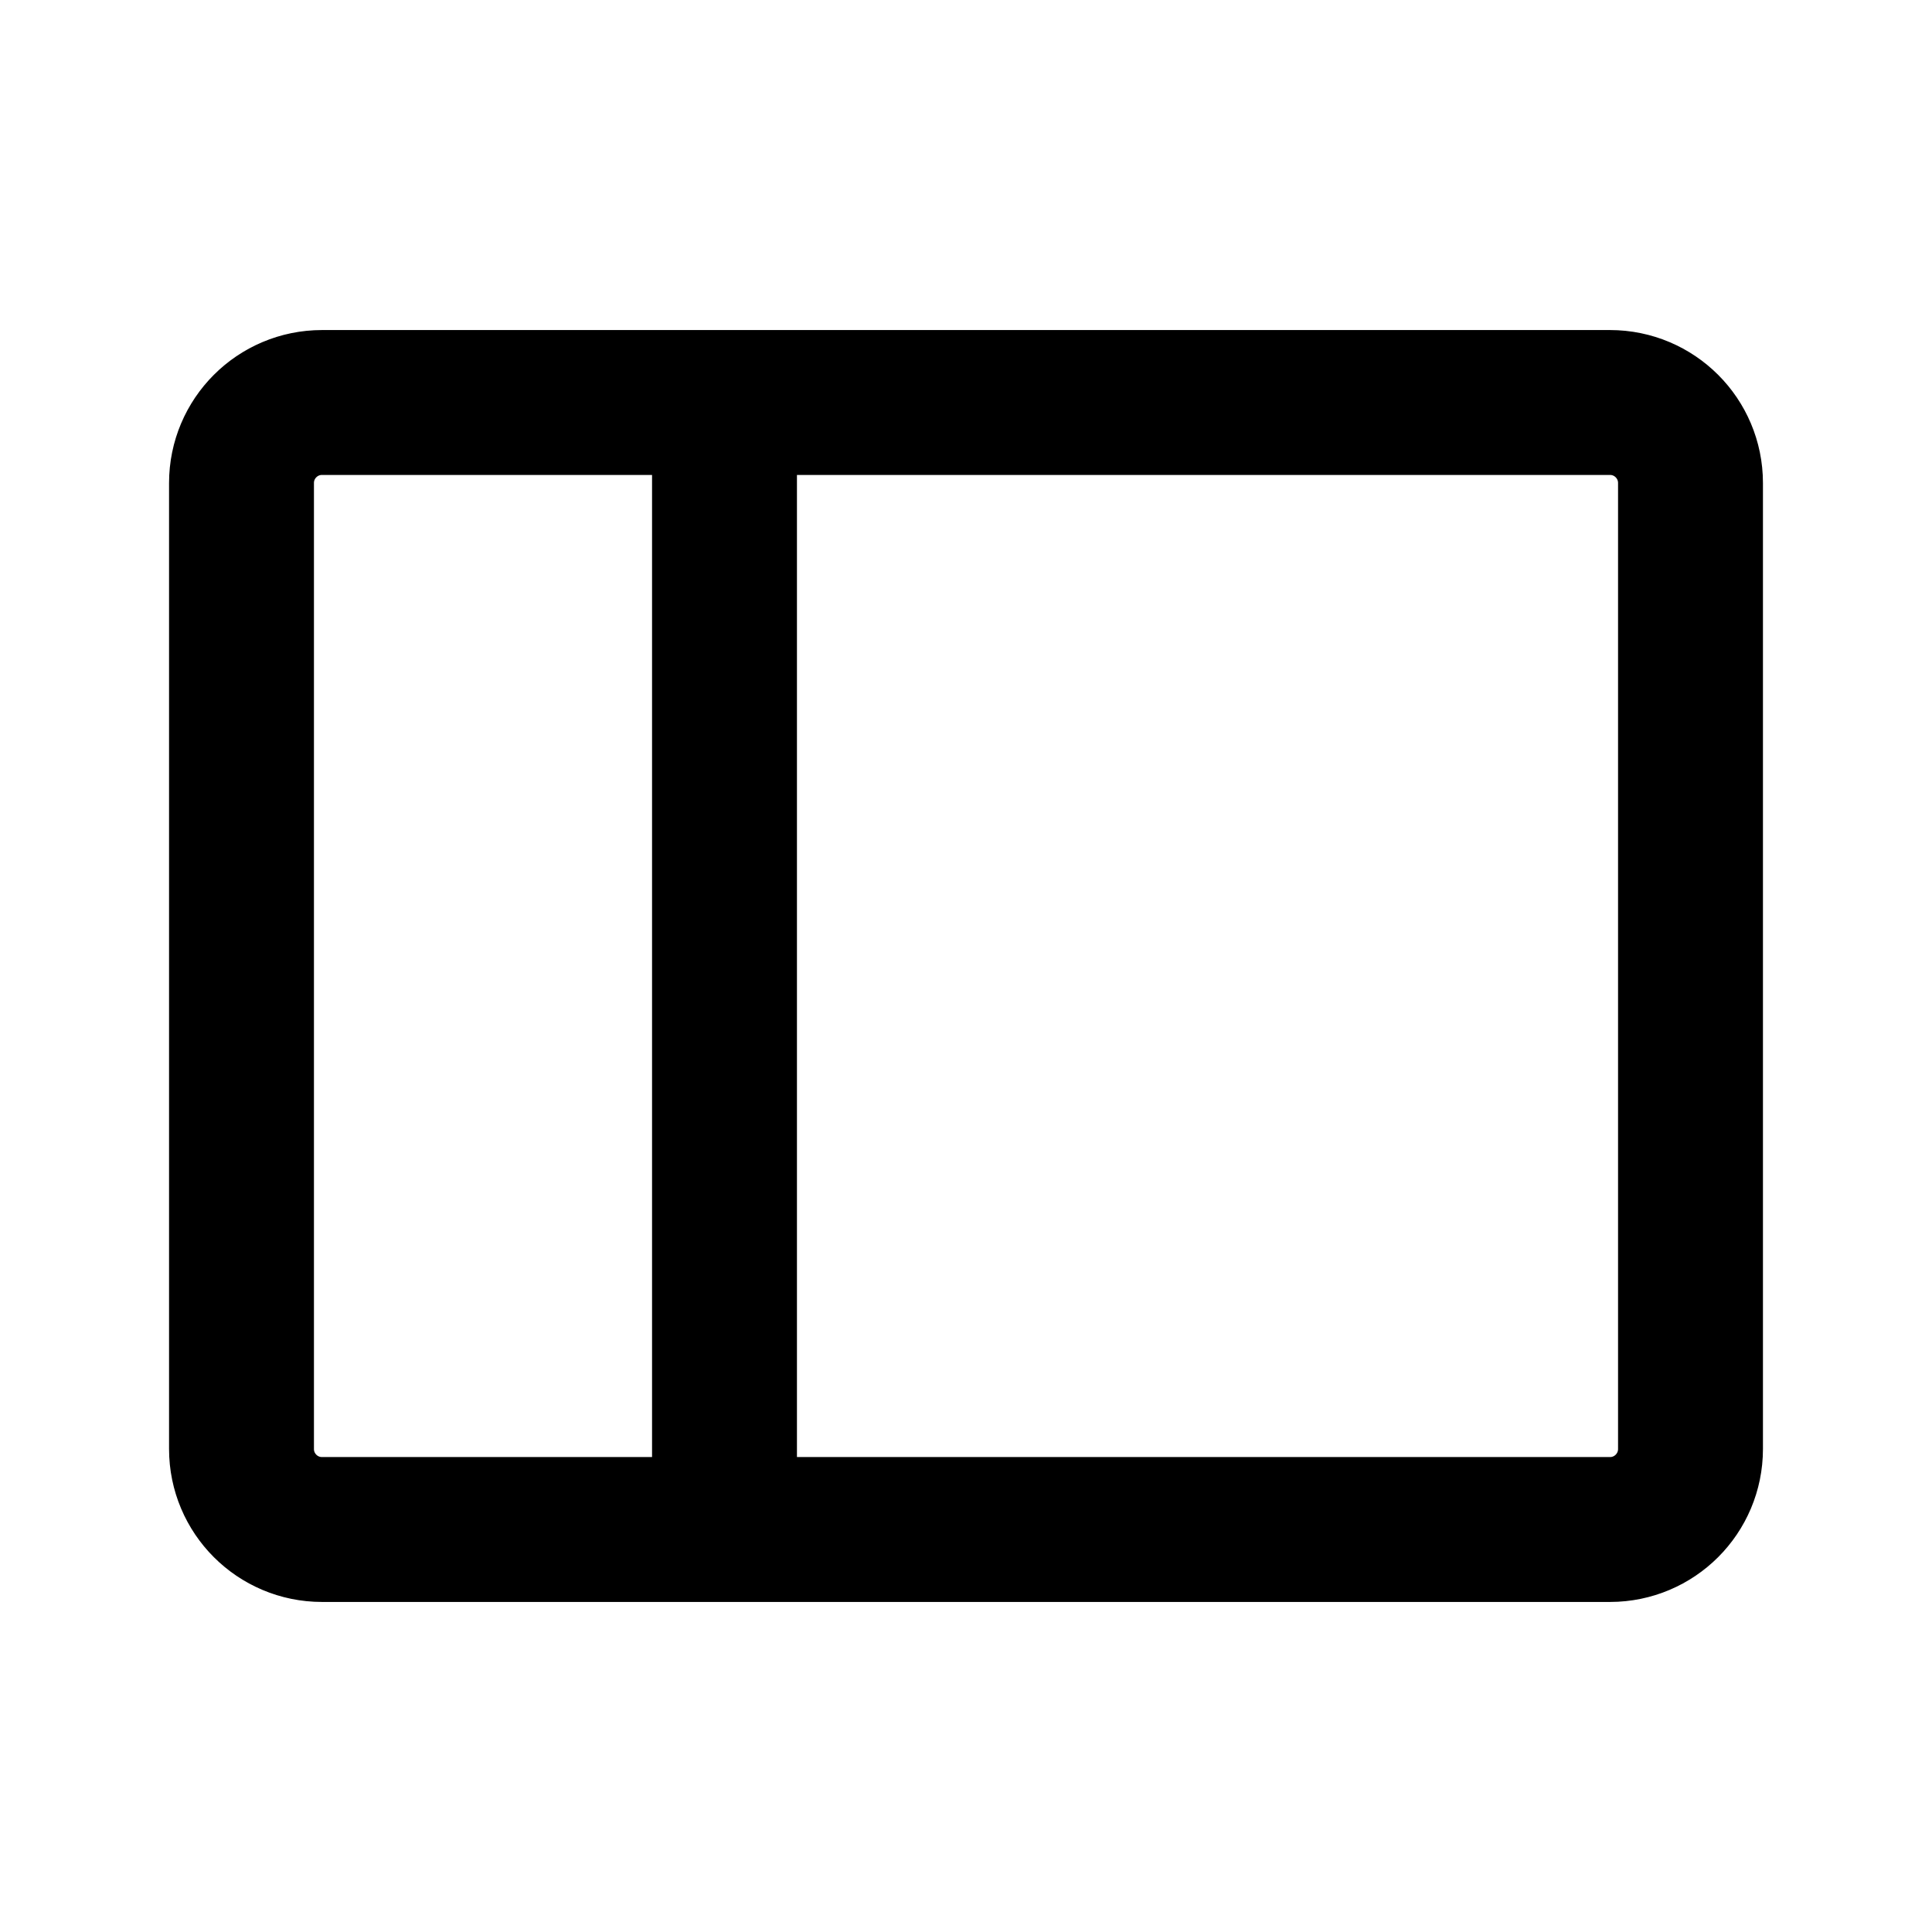
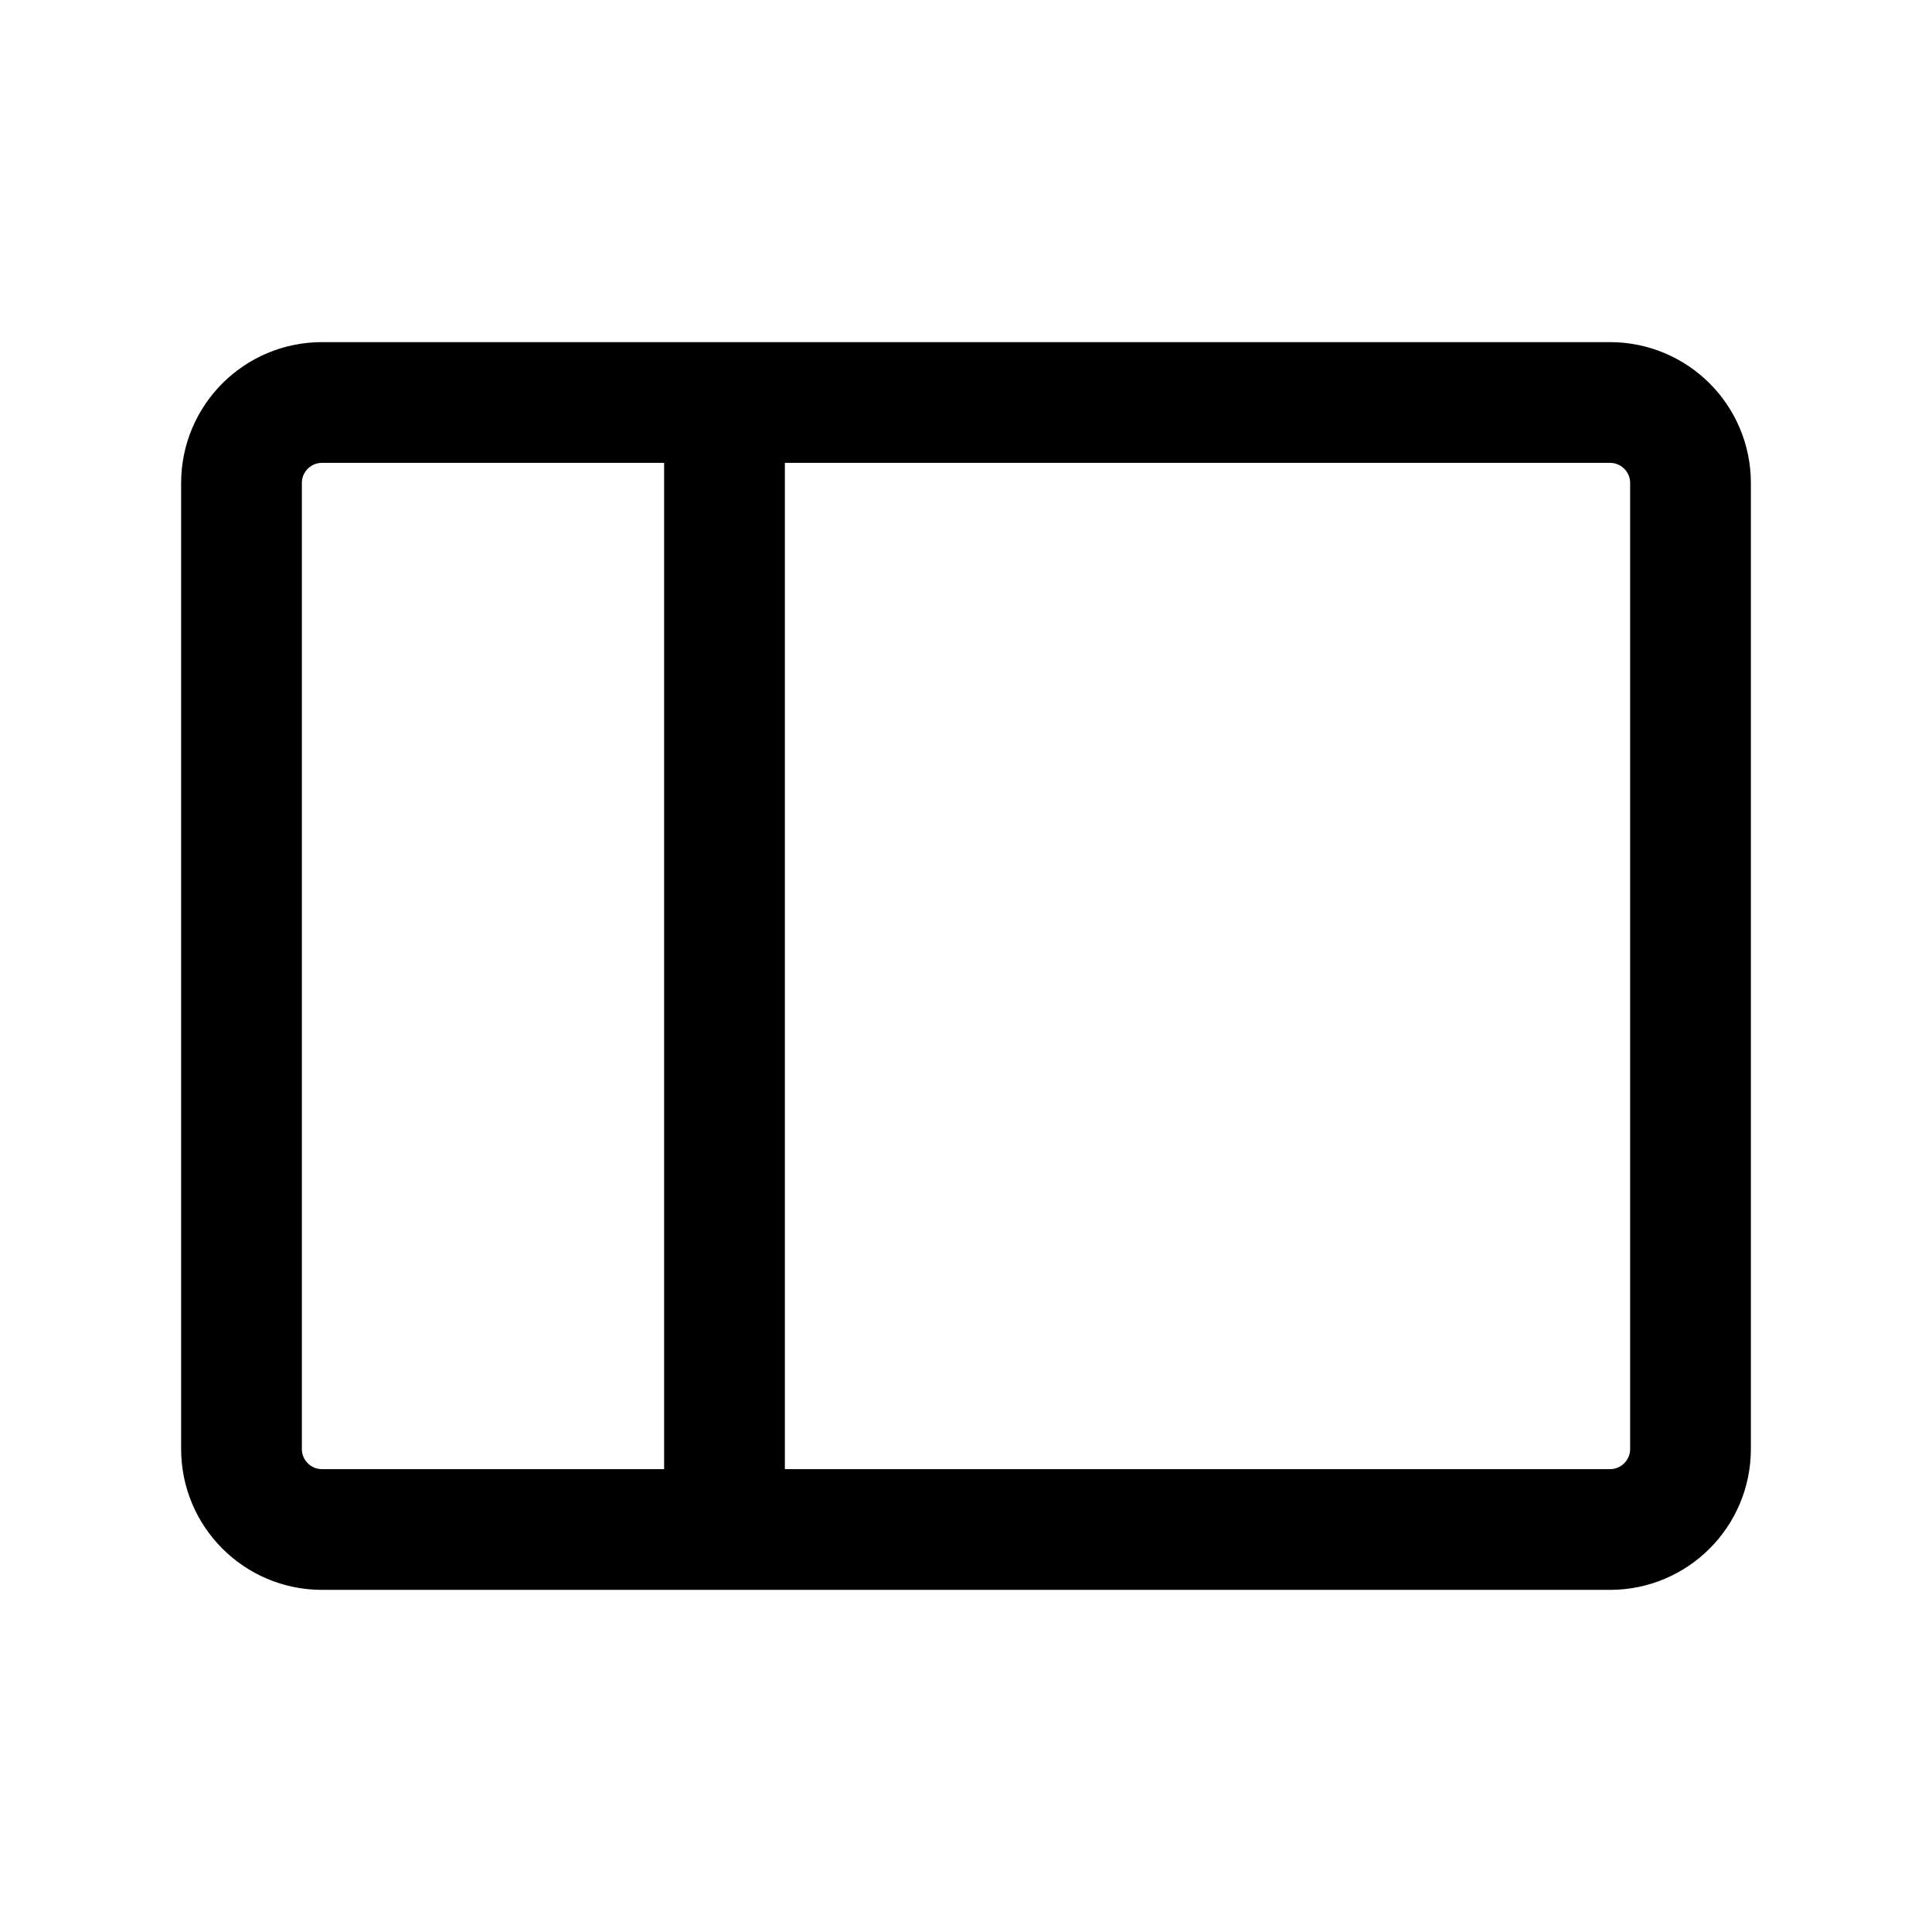
- <svg xmlns="http://www.w3.org/2000/svg" width="24" height="24" viewBox="0 0 24 24" fill="none" stroke="black" stroke-width="1.8" stroke-linecap="round" stroke-linejoin="round">
+ <svg xmlns="http://www.w3.org/2000/svg" width="24" height="24" viewBox="0 0 24 24" fill="none" stroke="black" stroke-width="1.5" stroke-linecap="round" stroke-linejoin="round">
  <path d="M4 5h16a1 1 0 0 1 1 1v12a1 1 0 0 1-1 1H4a1 1 0 0 1-1-1V6a1 1 0 0 1 1-1zM9 5v14" />
</svg>
